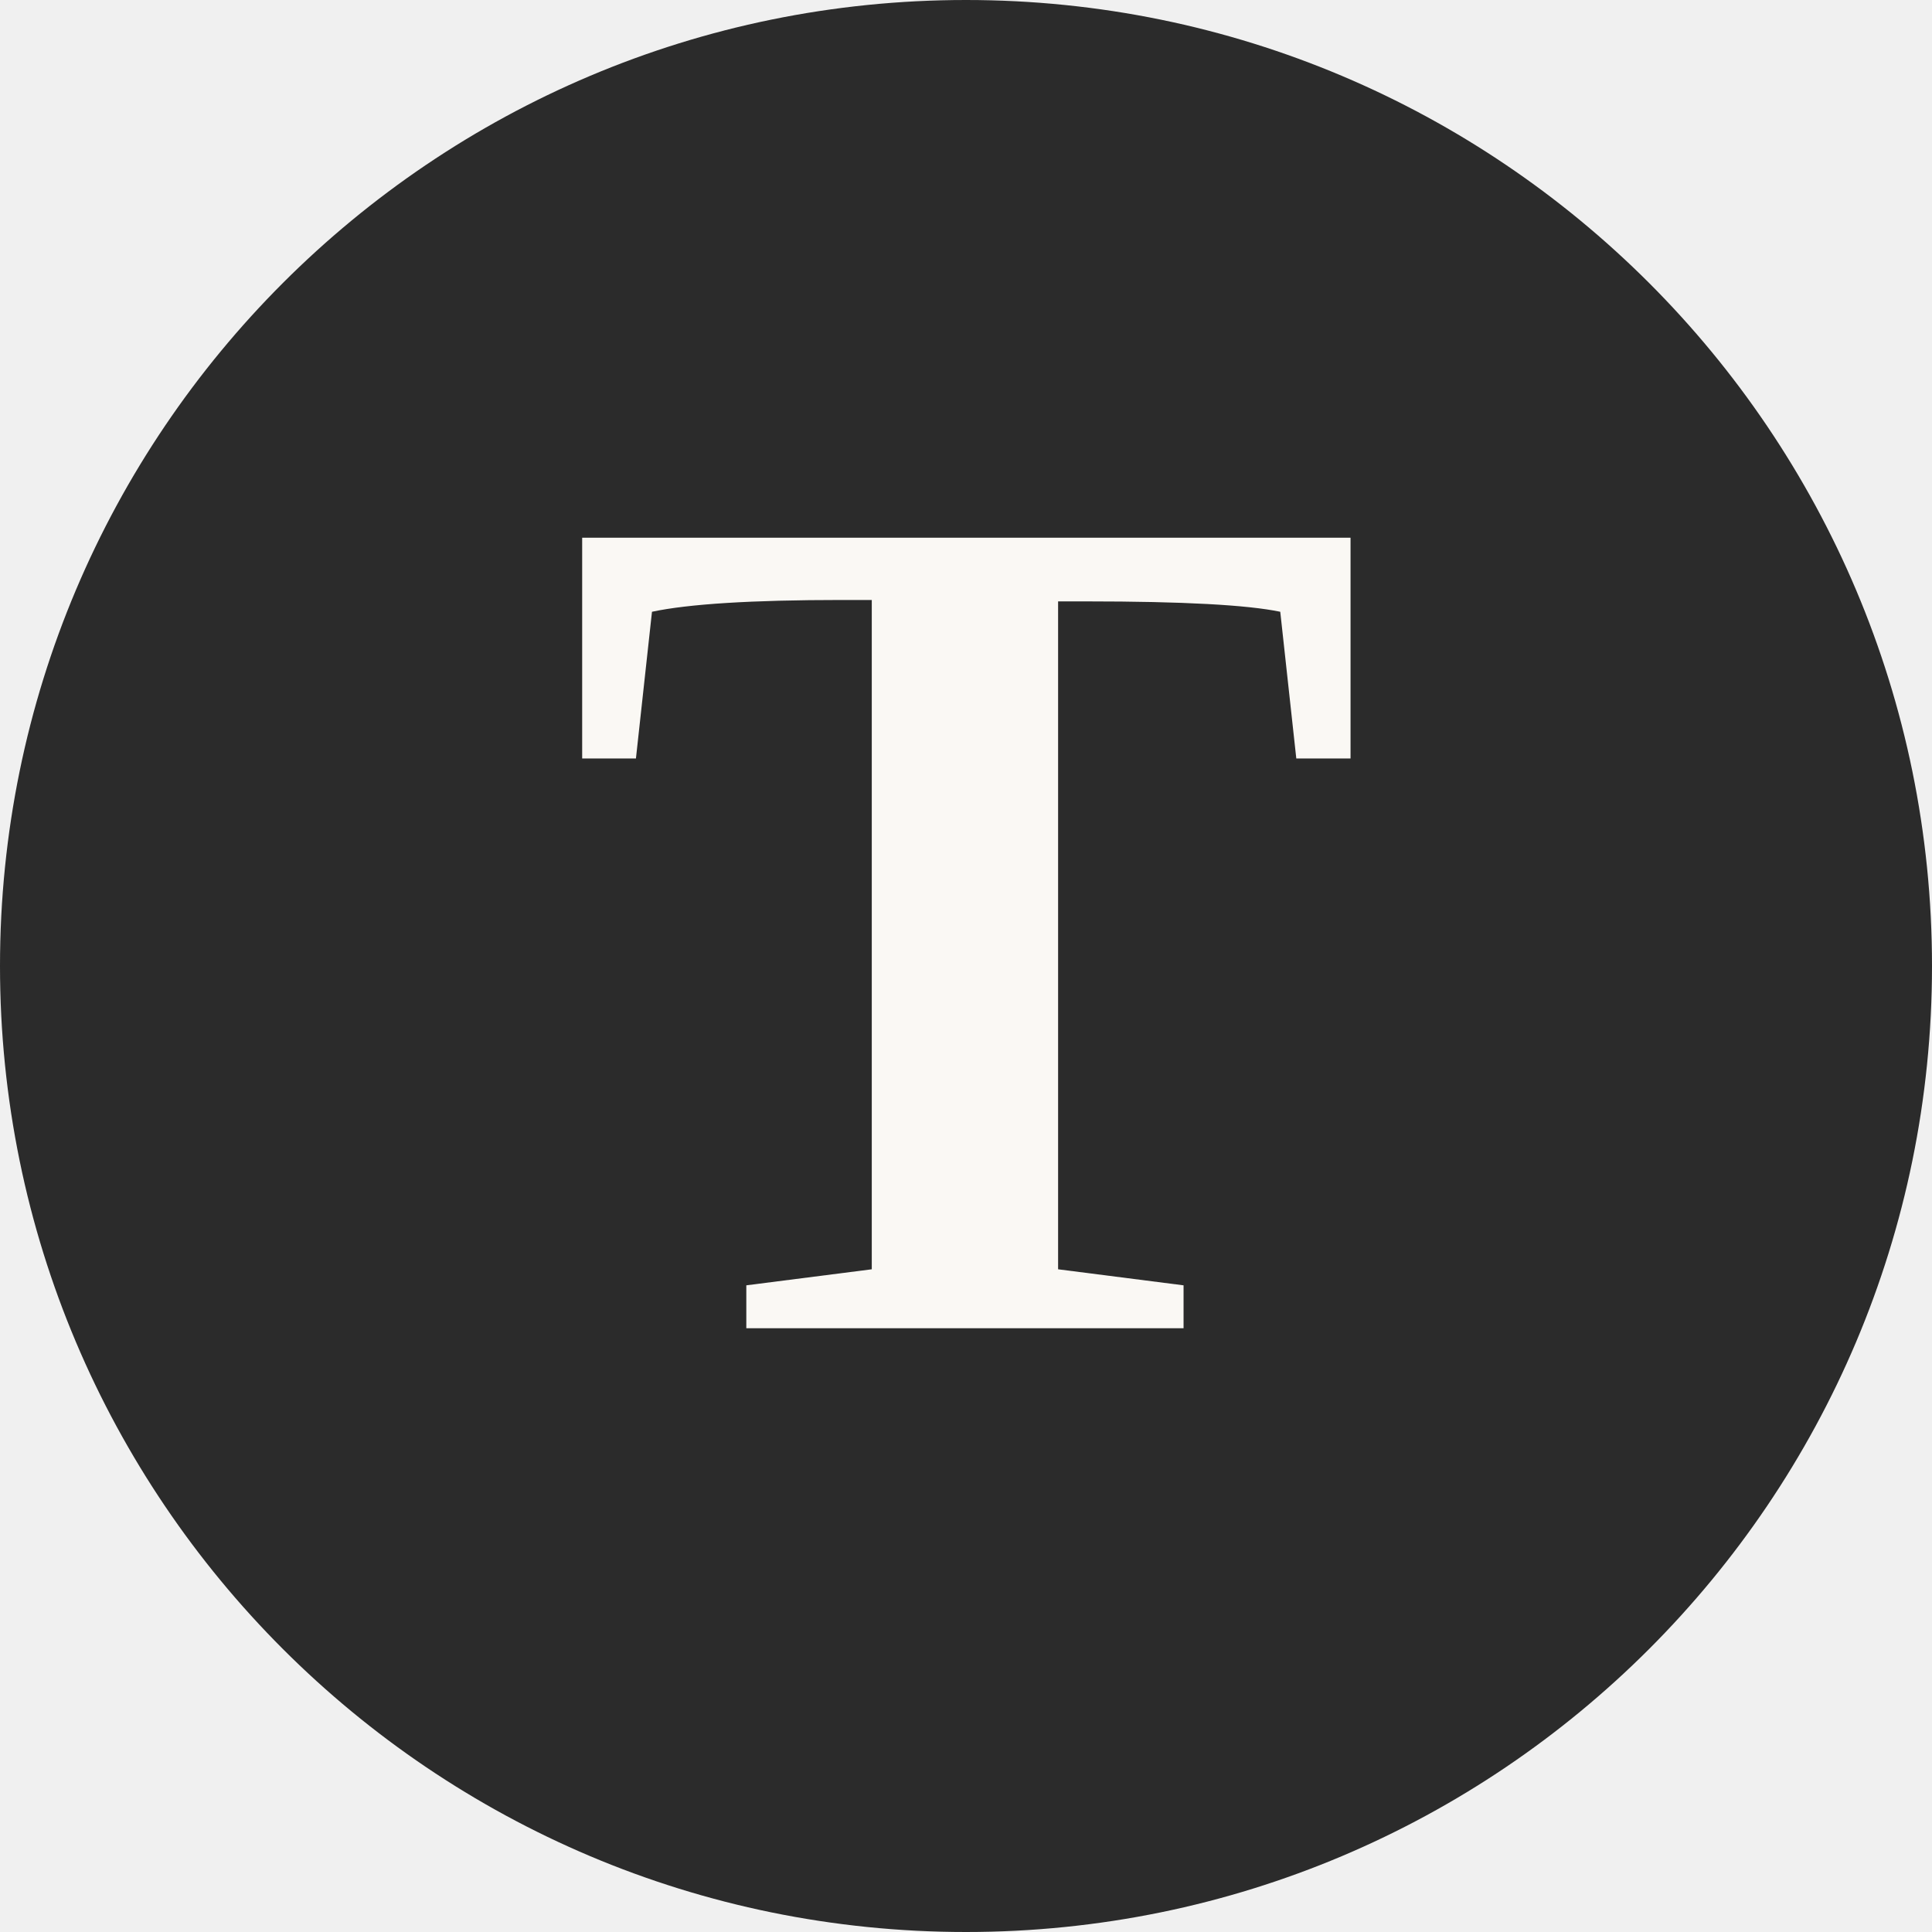
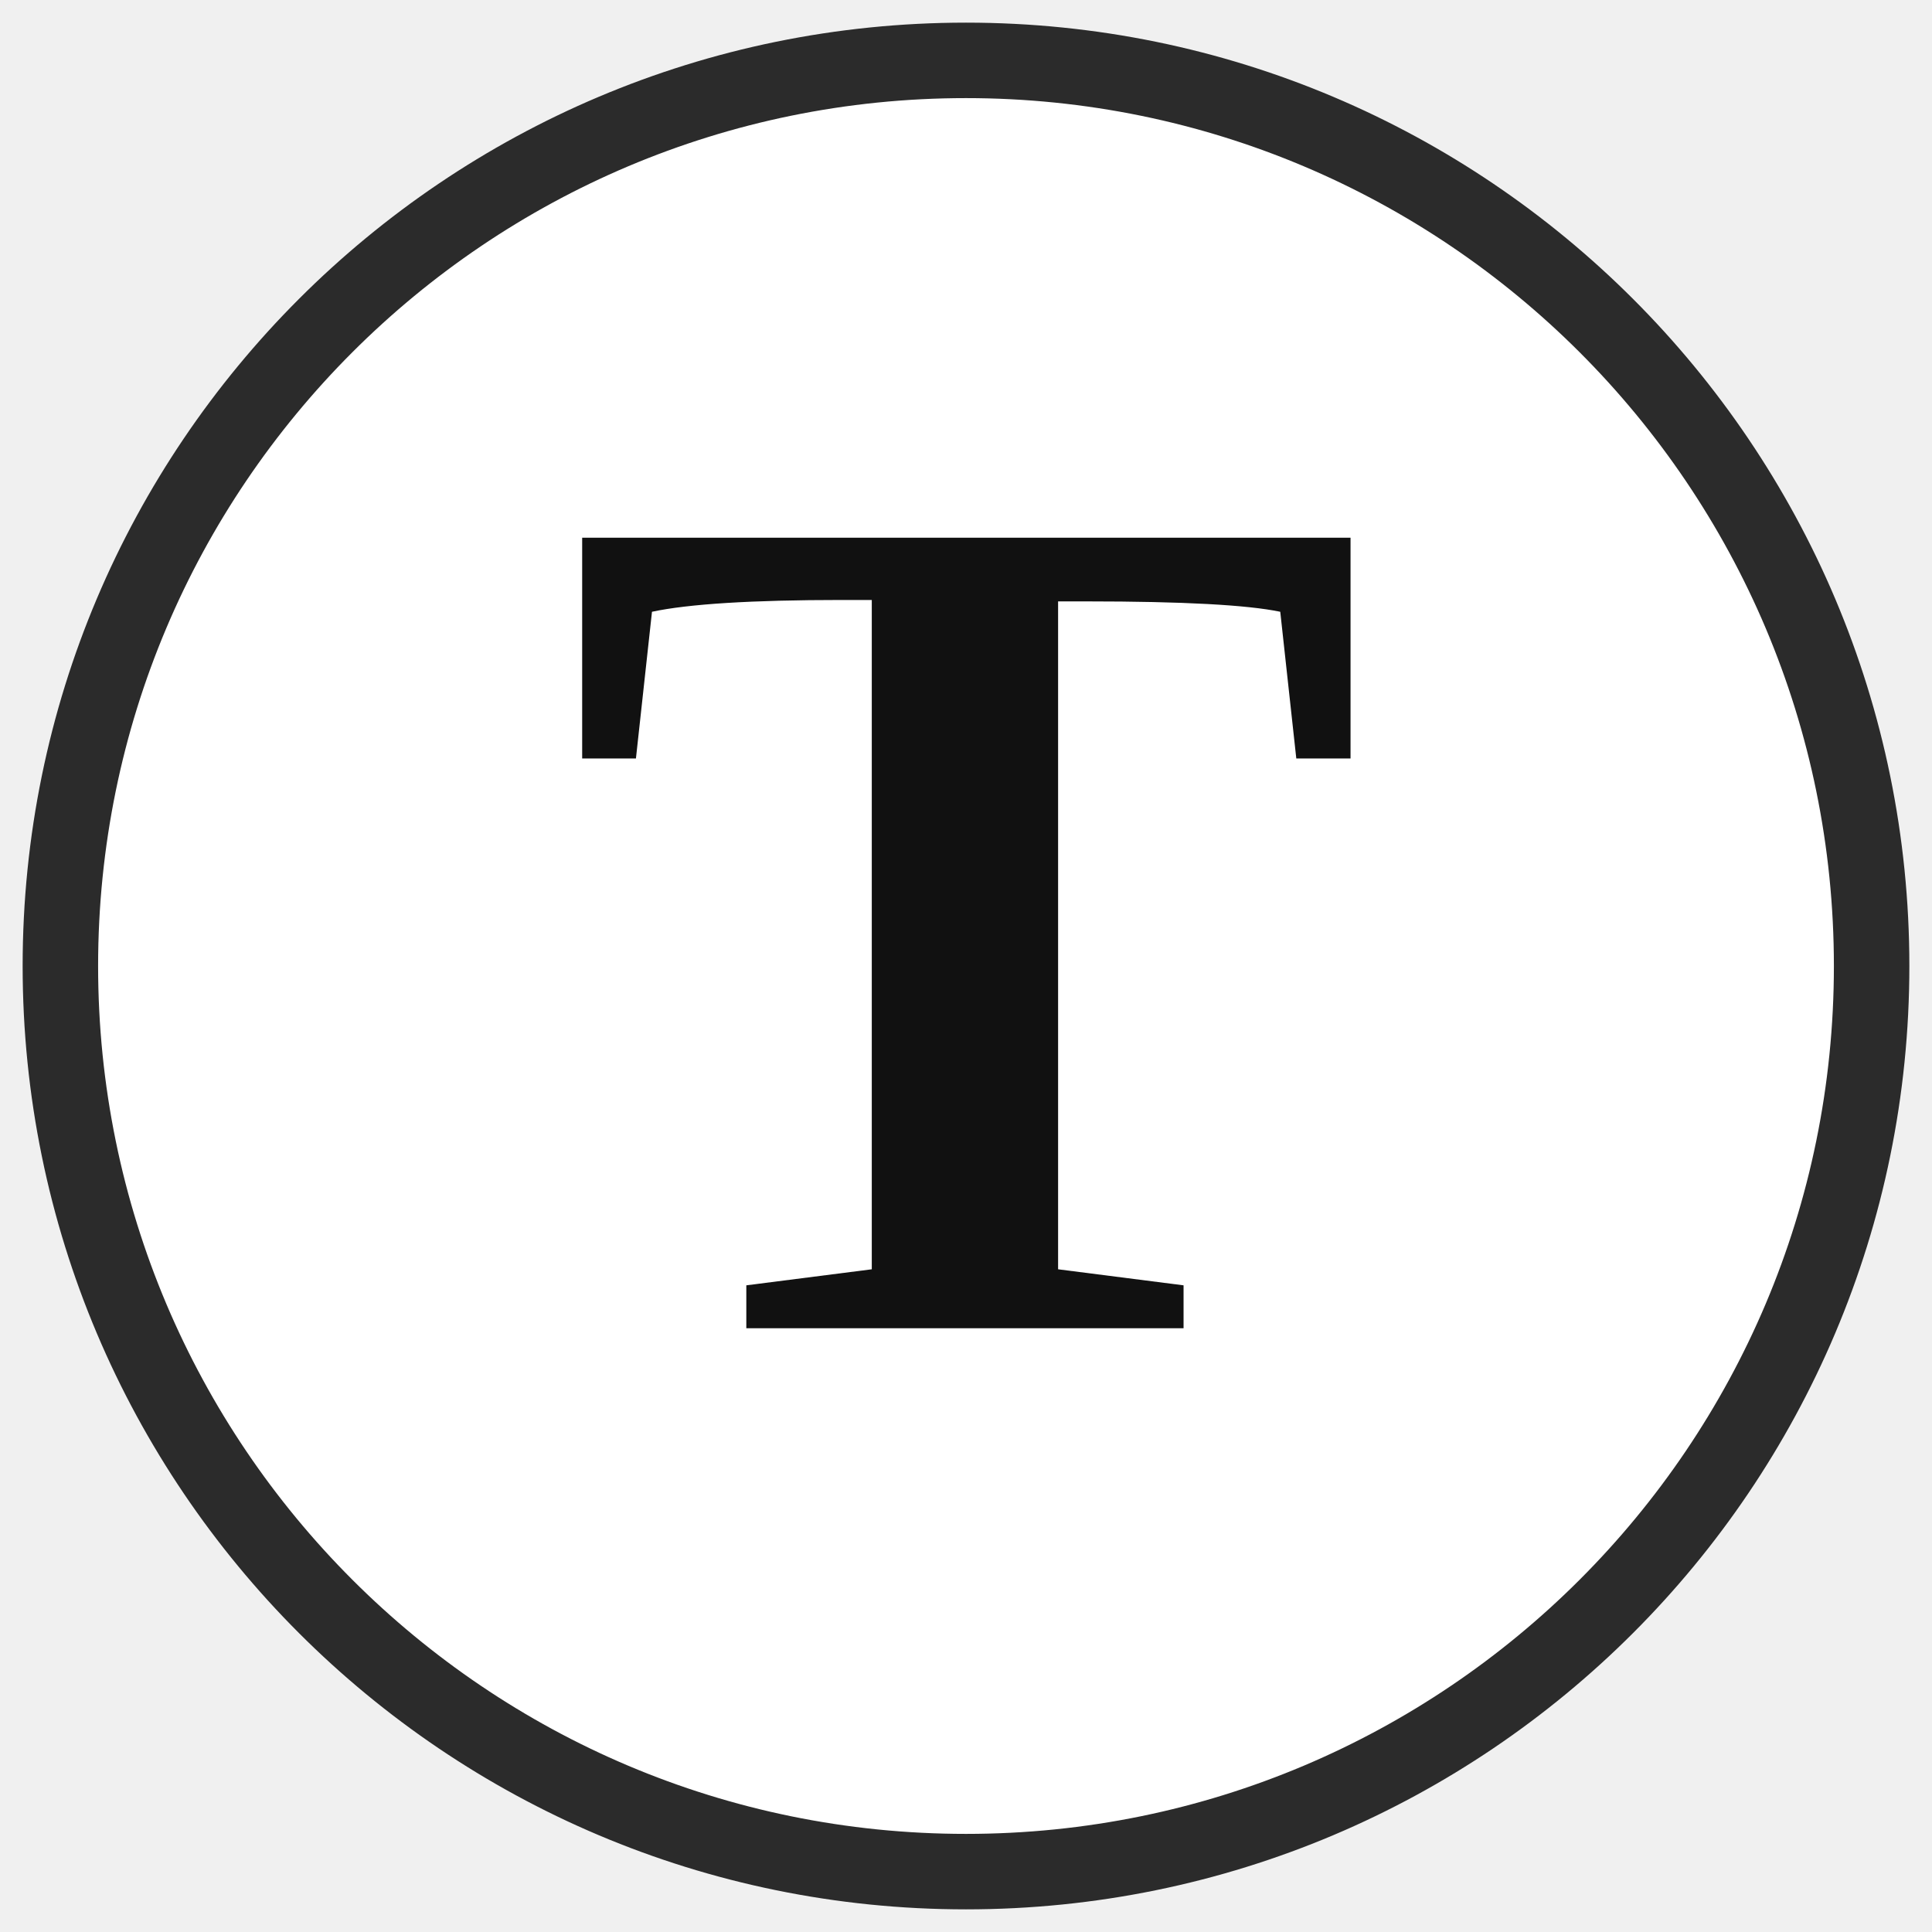
<svg xmlns="http://www.w3.org/2000/svg" viewBox="0 0 64 64">
-   <circle cx="32" cy="32" r="32" fill="#2B2B2B" />
-   <text x="32" y="44" text-anchor="middle" font-family="Georgia, 'Times New Roman', 'Noto Serif Georgian', serif" font-size="40" font-weight="600" fill="#FAF8F4">T</text>
+   <circle cx="32" cy="32" r="30" fill="#FFFFFF" stroke="#2B2B2B" stroke-width="2.5" />
+   <text x="32" y="44" text-anchor="middle" font-family="Georgia, 'Times New Roman', 'Noto Serif Georgian', serif" font-size="40" font-weight="600" fill="#111111">T</text>
</svg>
